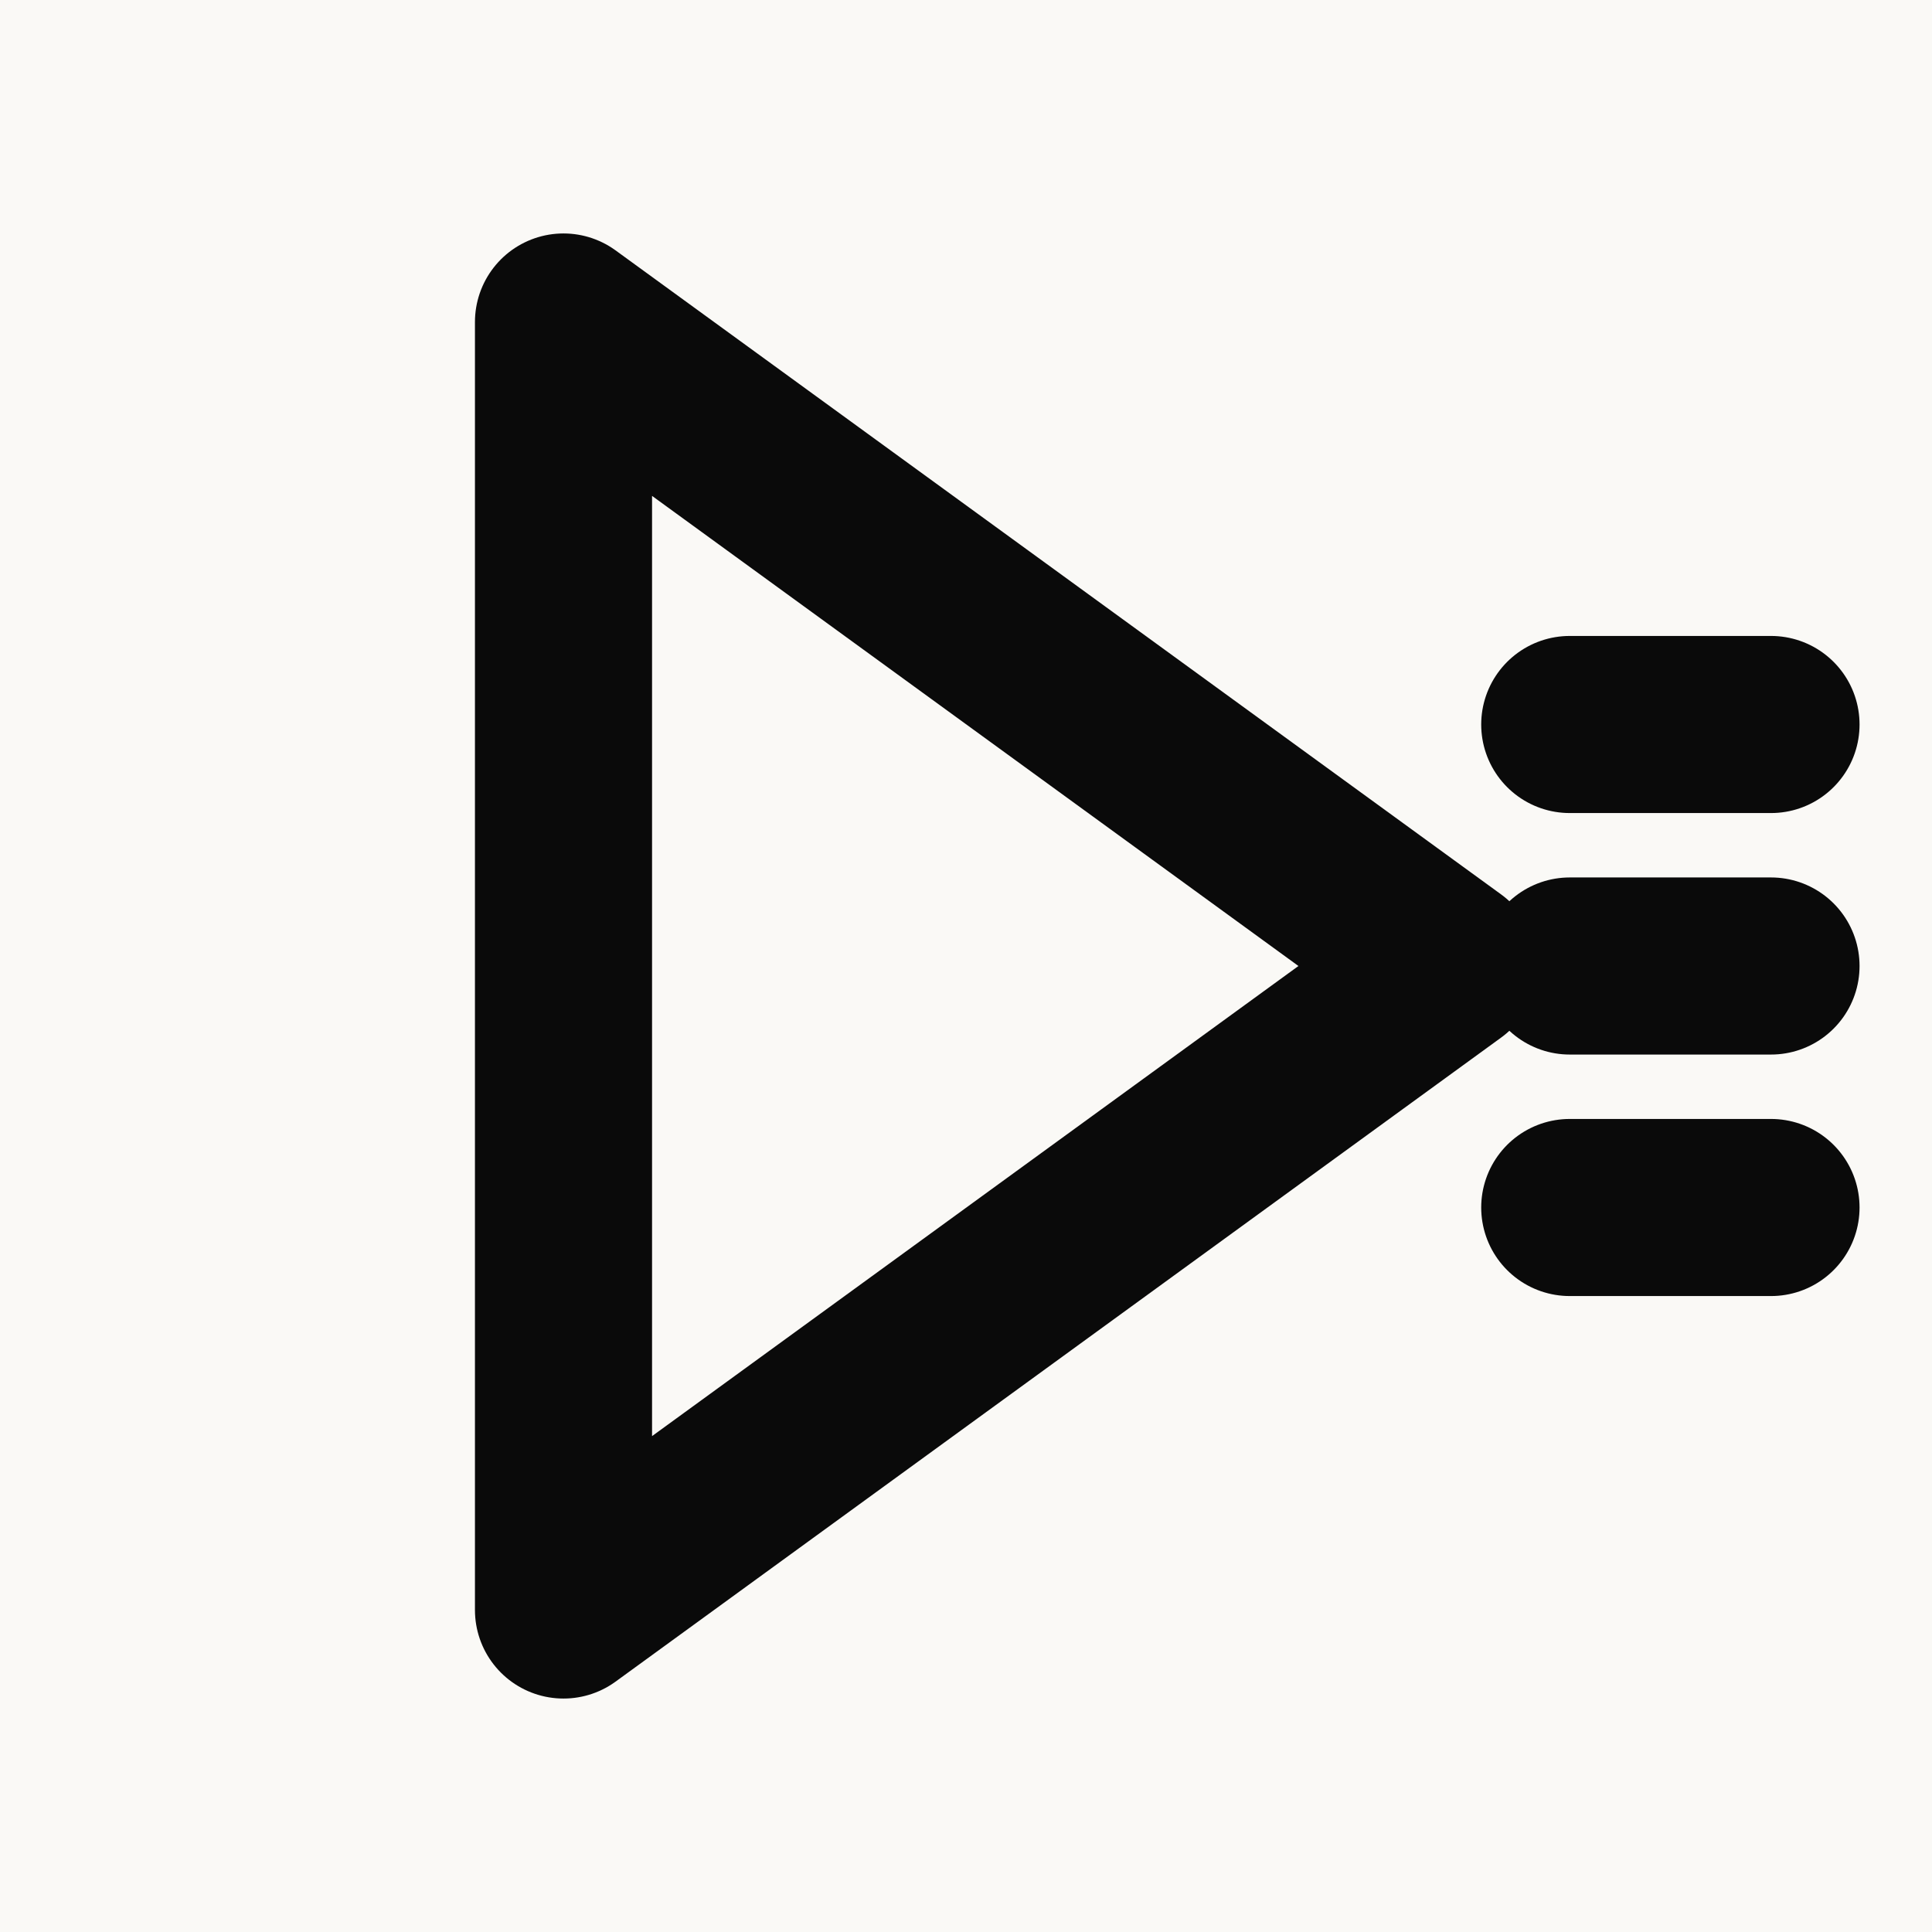
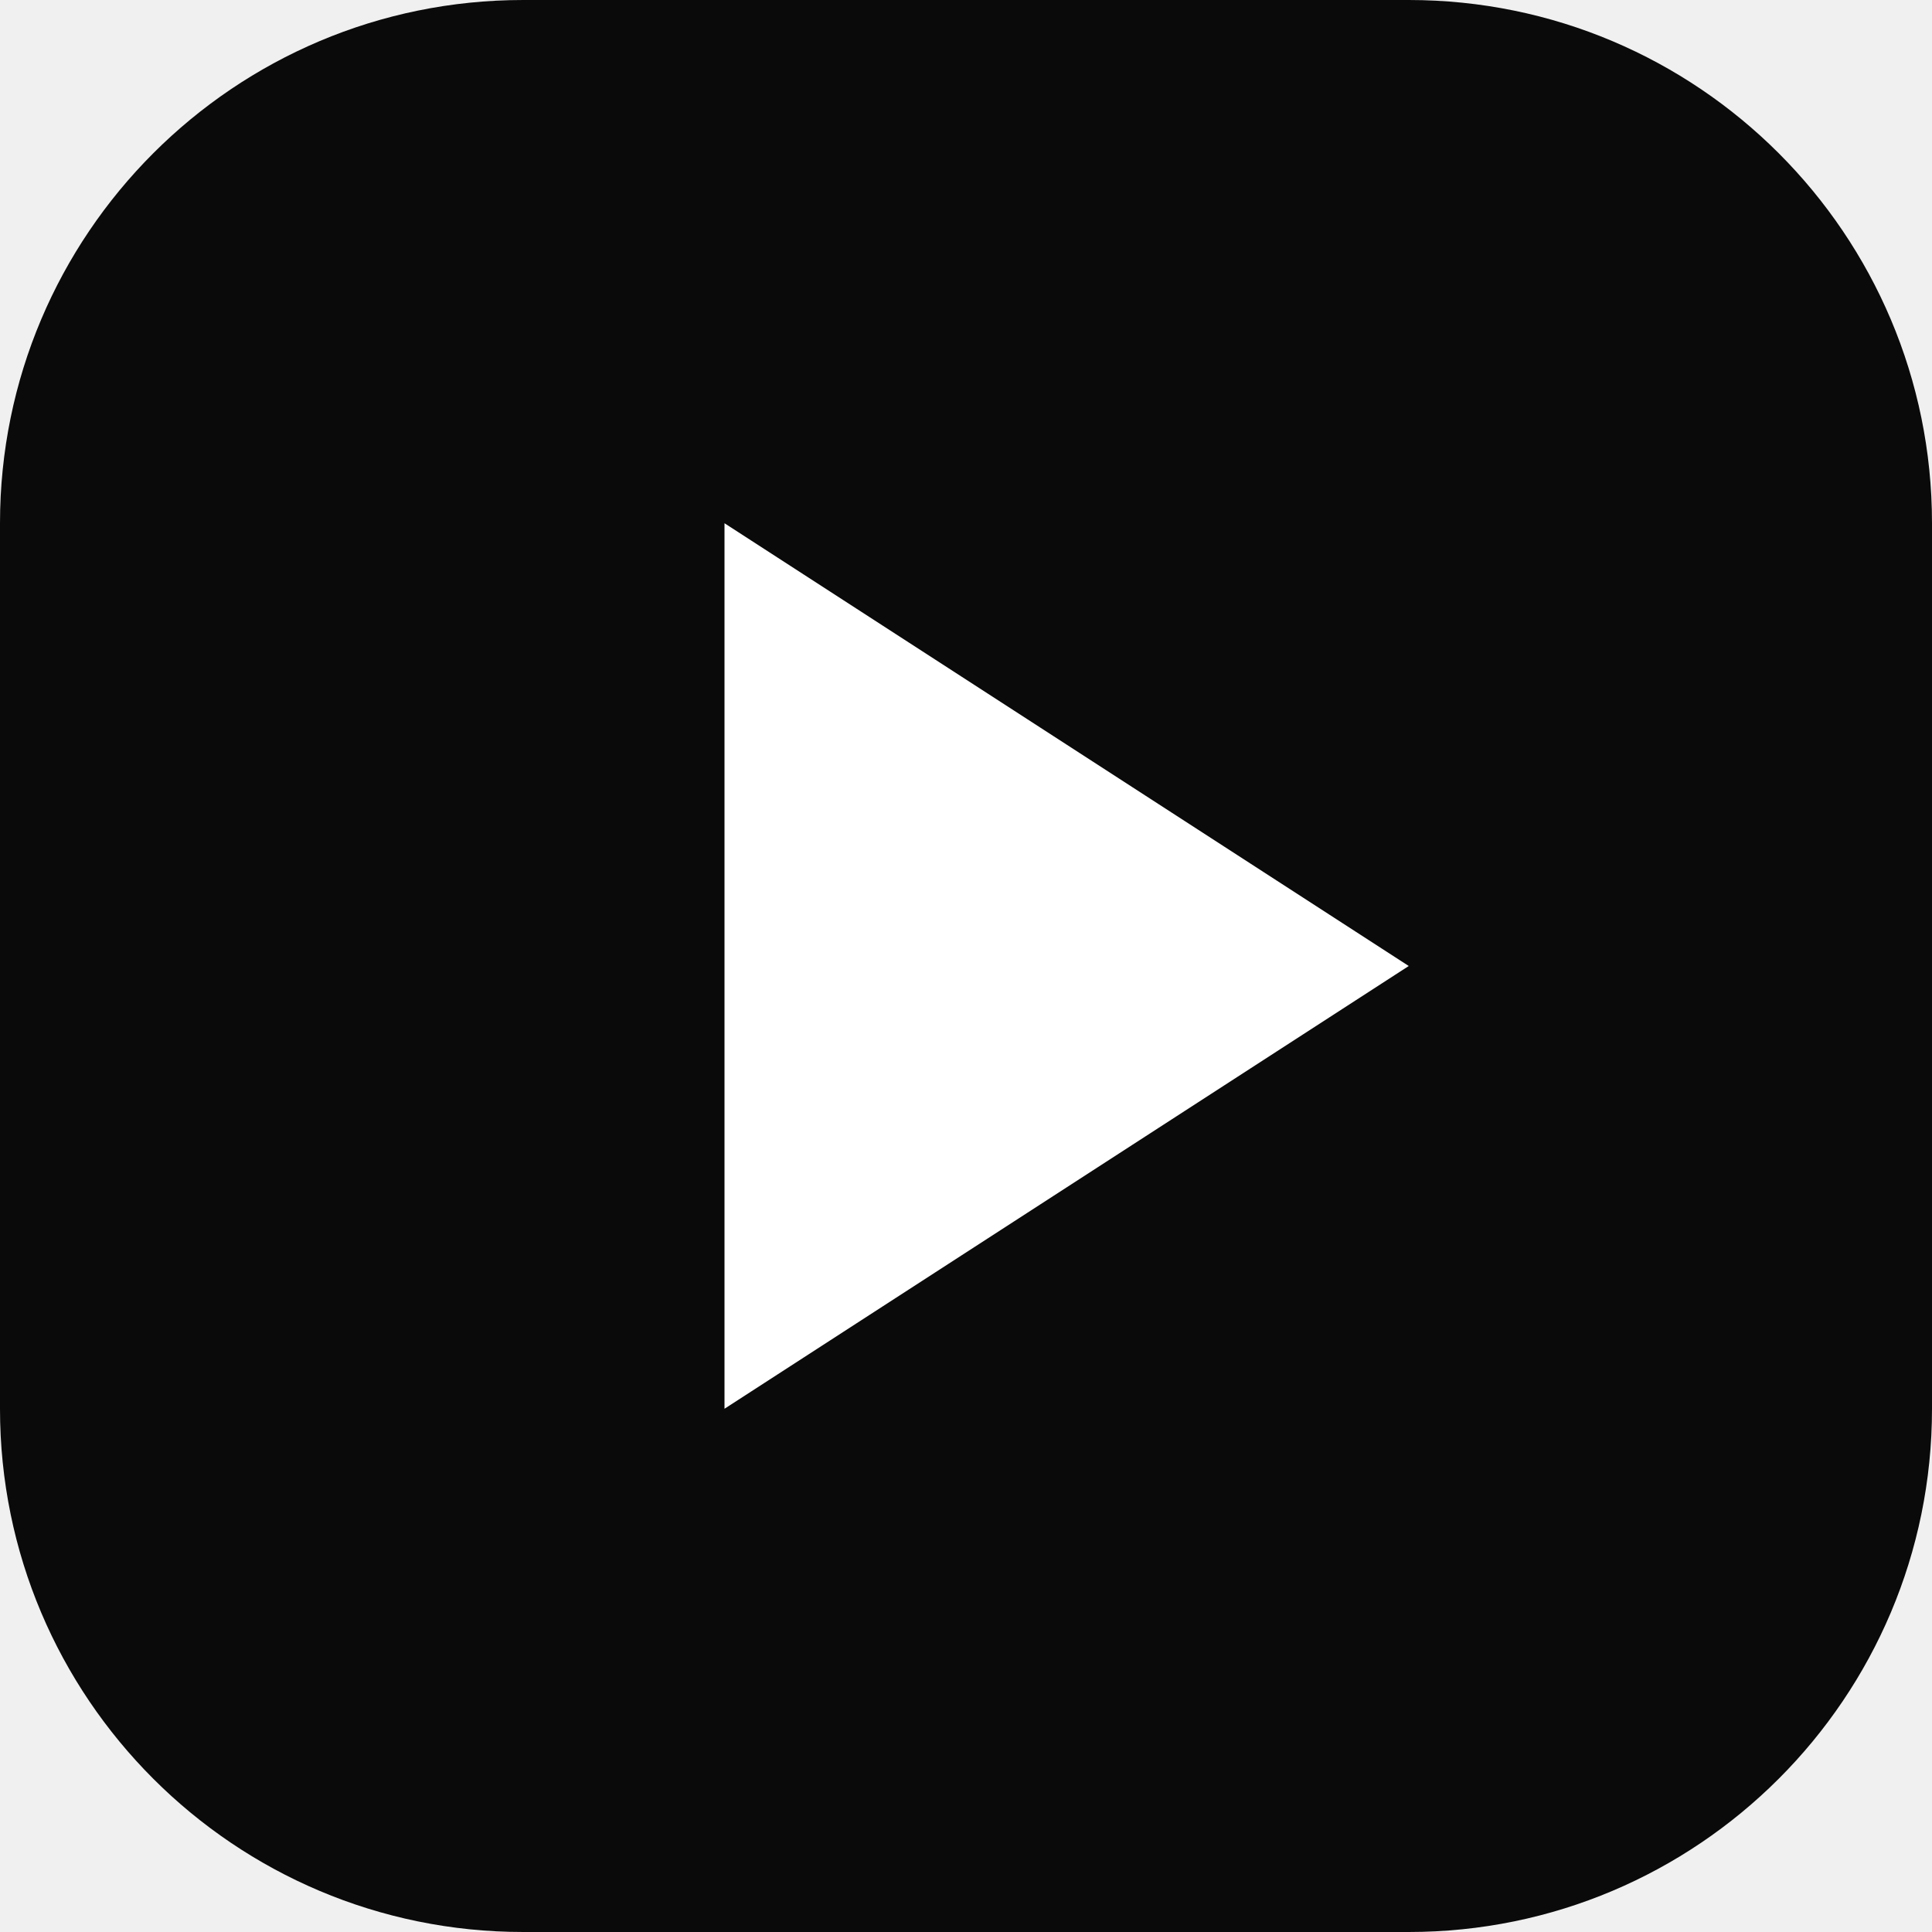
<svg xmlns="http://www.w3.org/2000/svg" viewBox="0 0 24 24" width="32" height="32">
-   <rect width="24" height="24" fill="#faf9f6" />
-   <path d="M7 4 L18 12 L7 20 Z" fill="none" stroke="#0a0a0a" stroke-width="2.2" stroke-linecap="round" stroke-linejoin="round" />
-   <line x1="19.5" y1="9" x2="22" y2="9" stroke="#0a0a0a" stroke-width="2.2" stroke-linecap="round" />
-   <line x1="19.5" y1="12" x2="22" y2="12" stroke="#0a0a0a" stroke-width="2.2" stroke-linecap="round" />
-   <line x1="19.5" y1="15" x2="22" y2="15" stroke="#0a0a0a" stroke-width="2.2" stroke-linecap="round" />
+   <rect width="24" height="24" rx="6.5" fill="#0a0a0a" />
+   <path d="M9 6.5 L17.5 12 L9 17.5 Z" fill="#ffffff" />
</svg>
